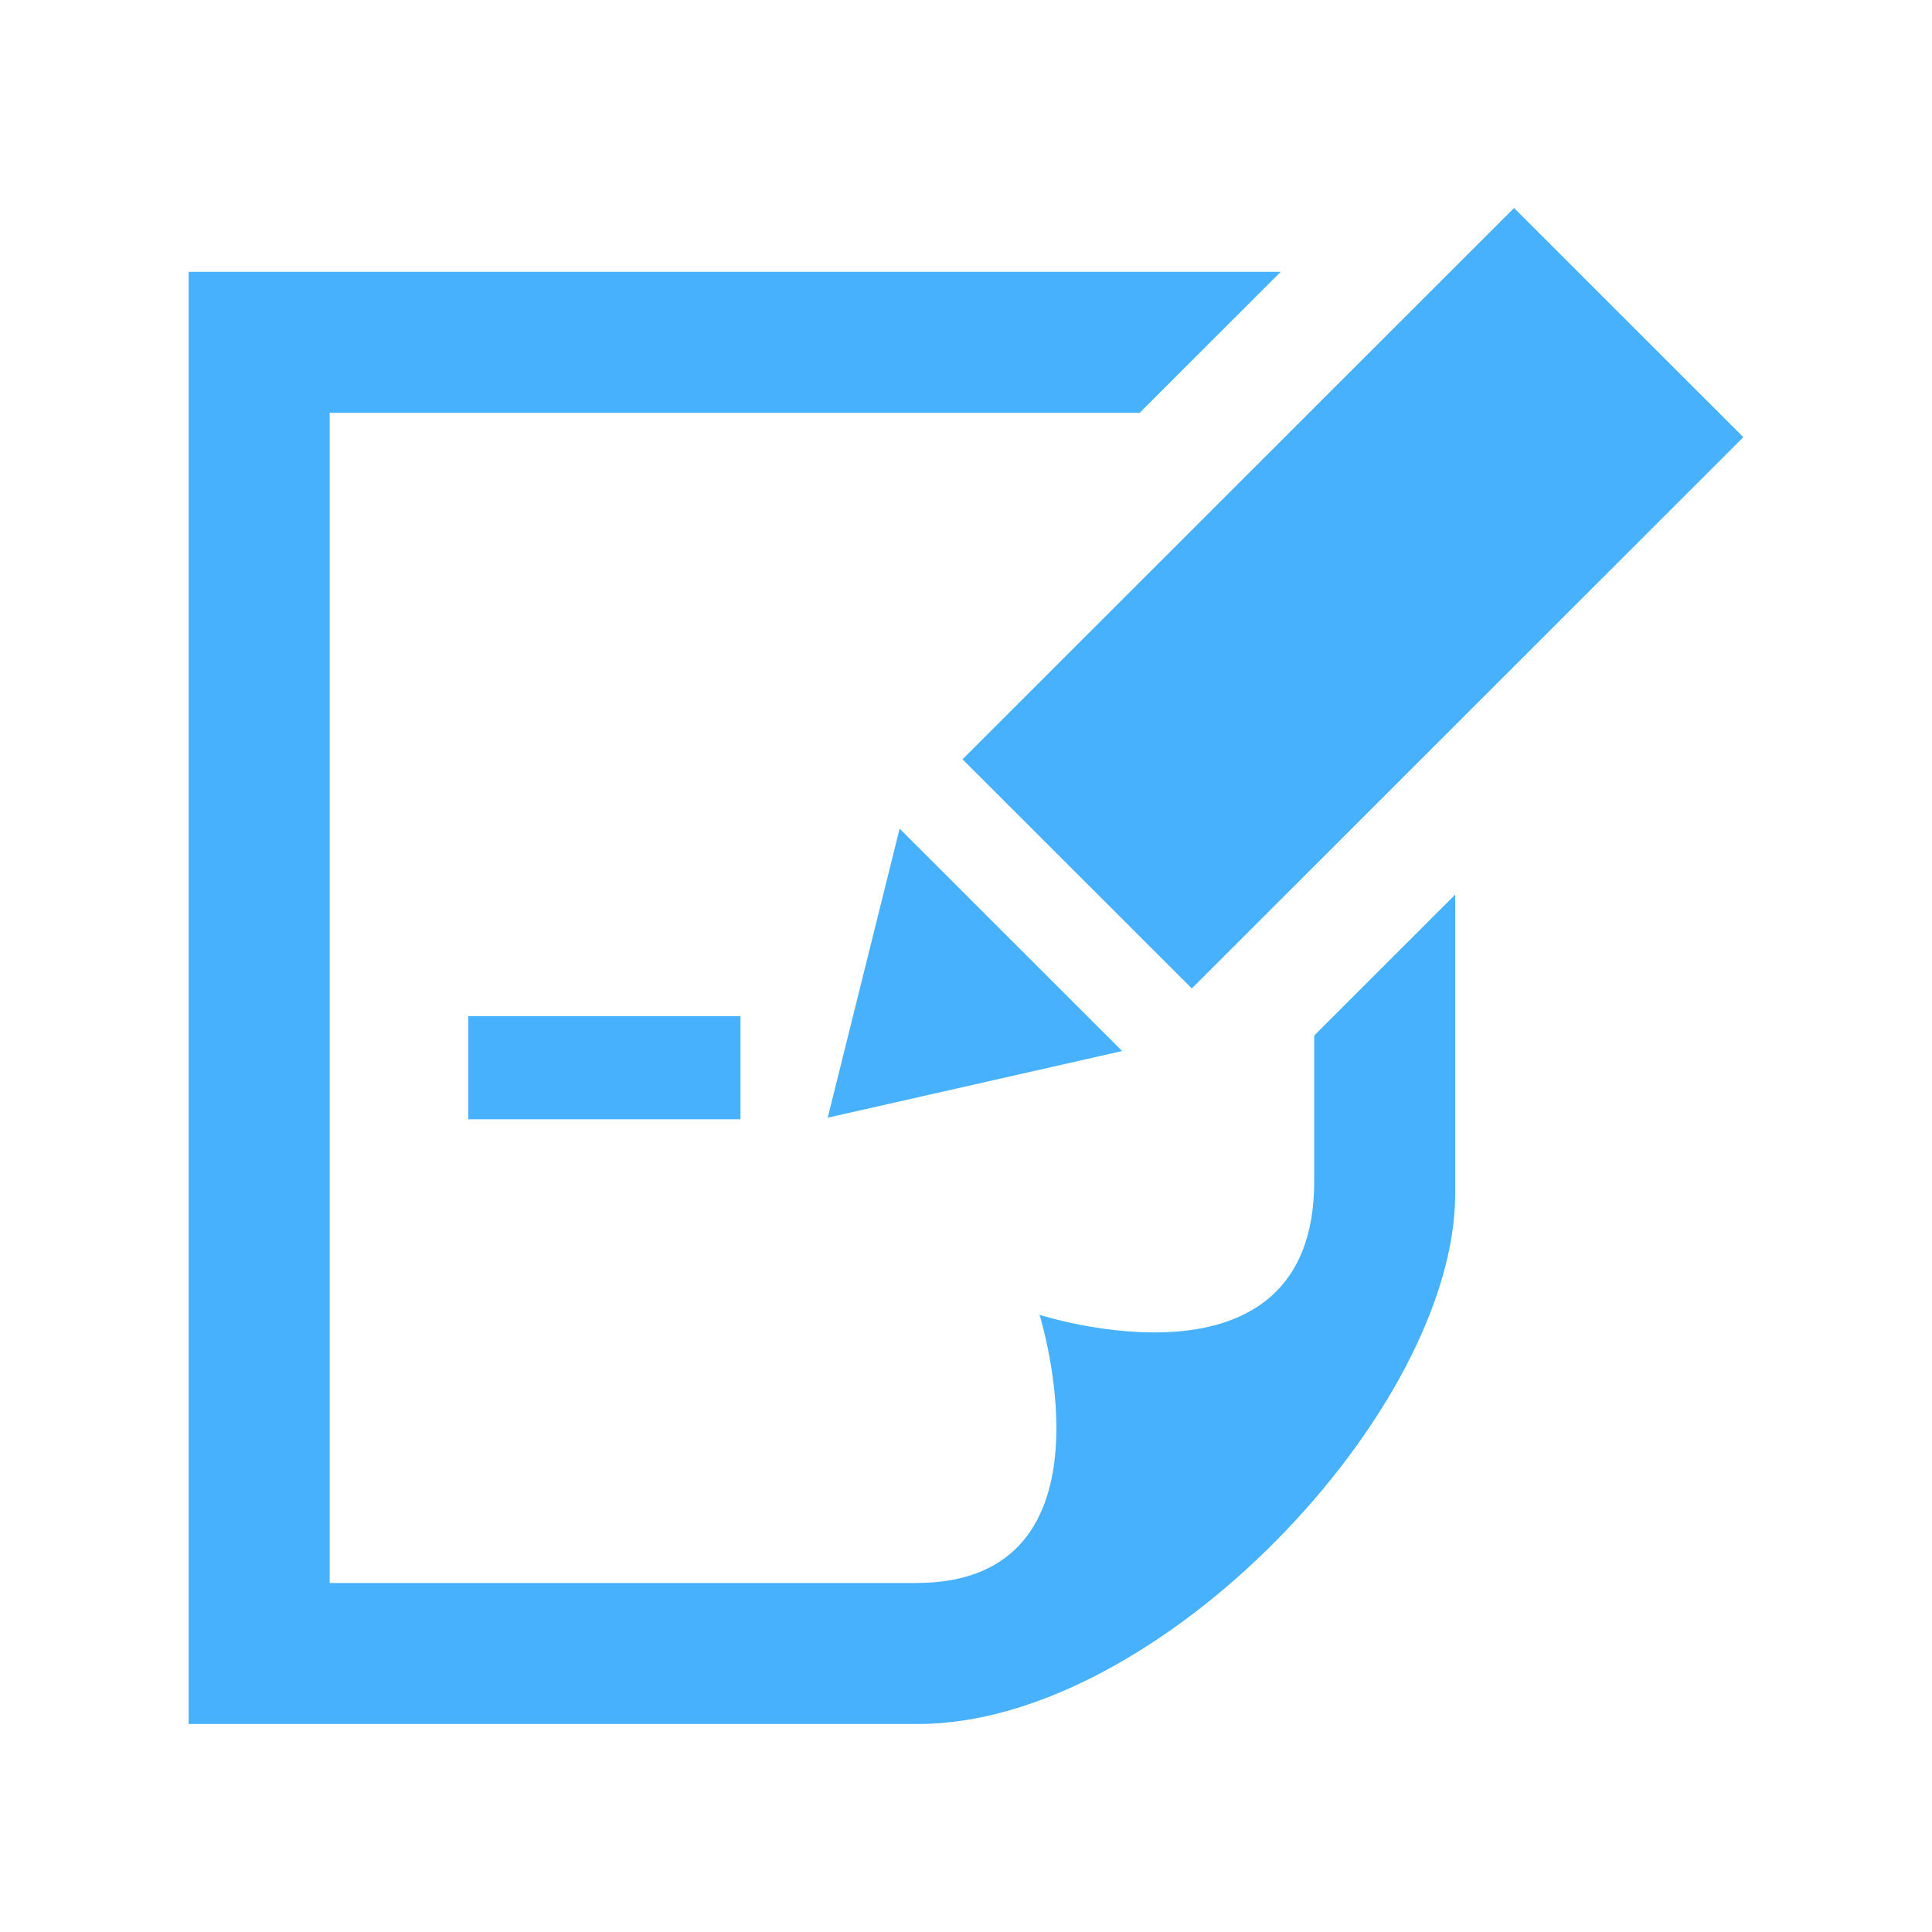
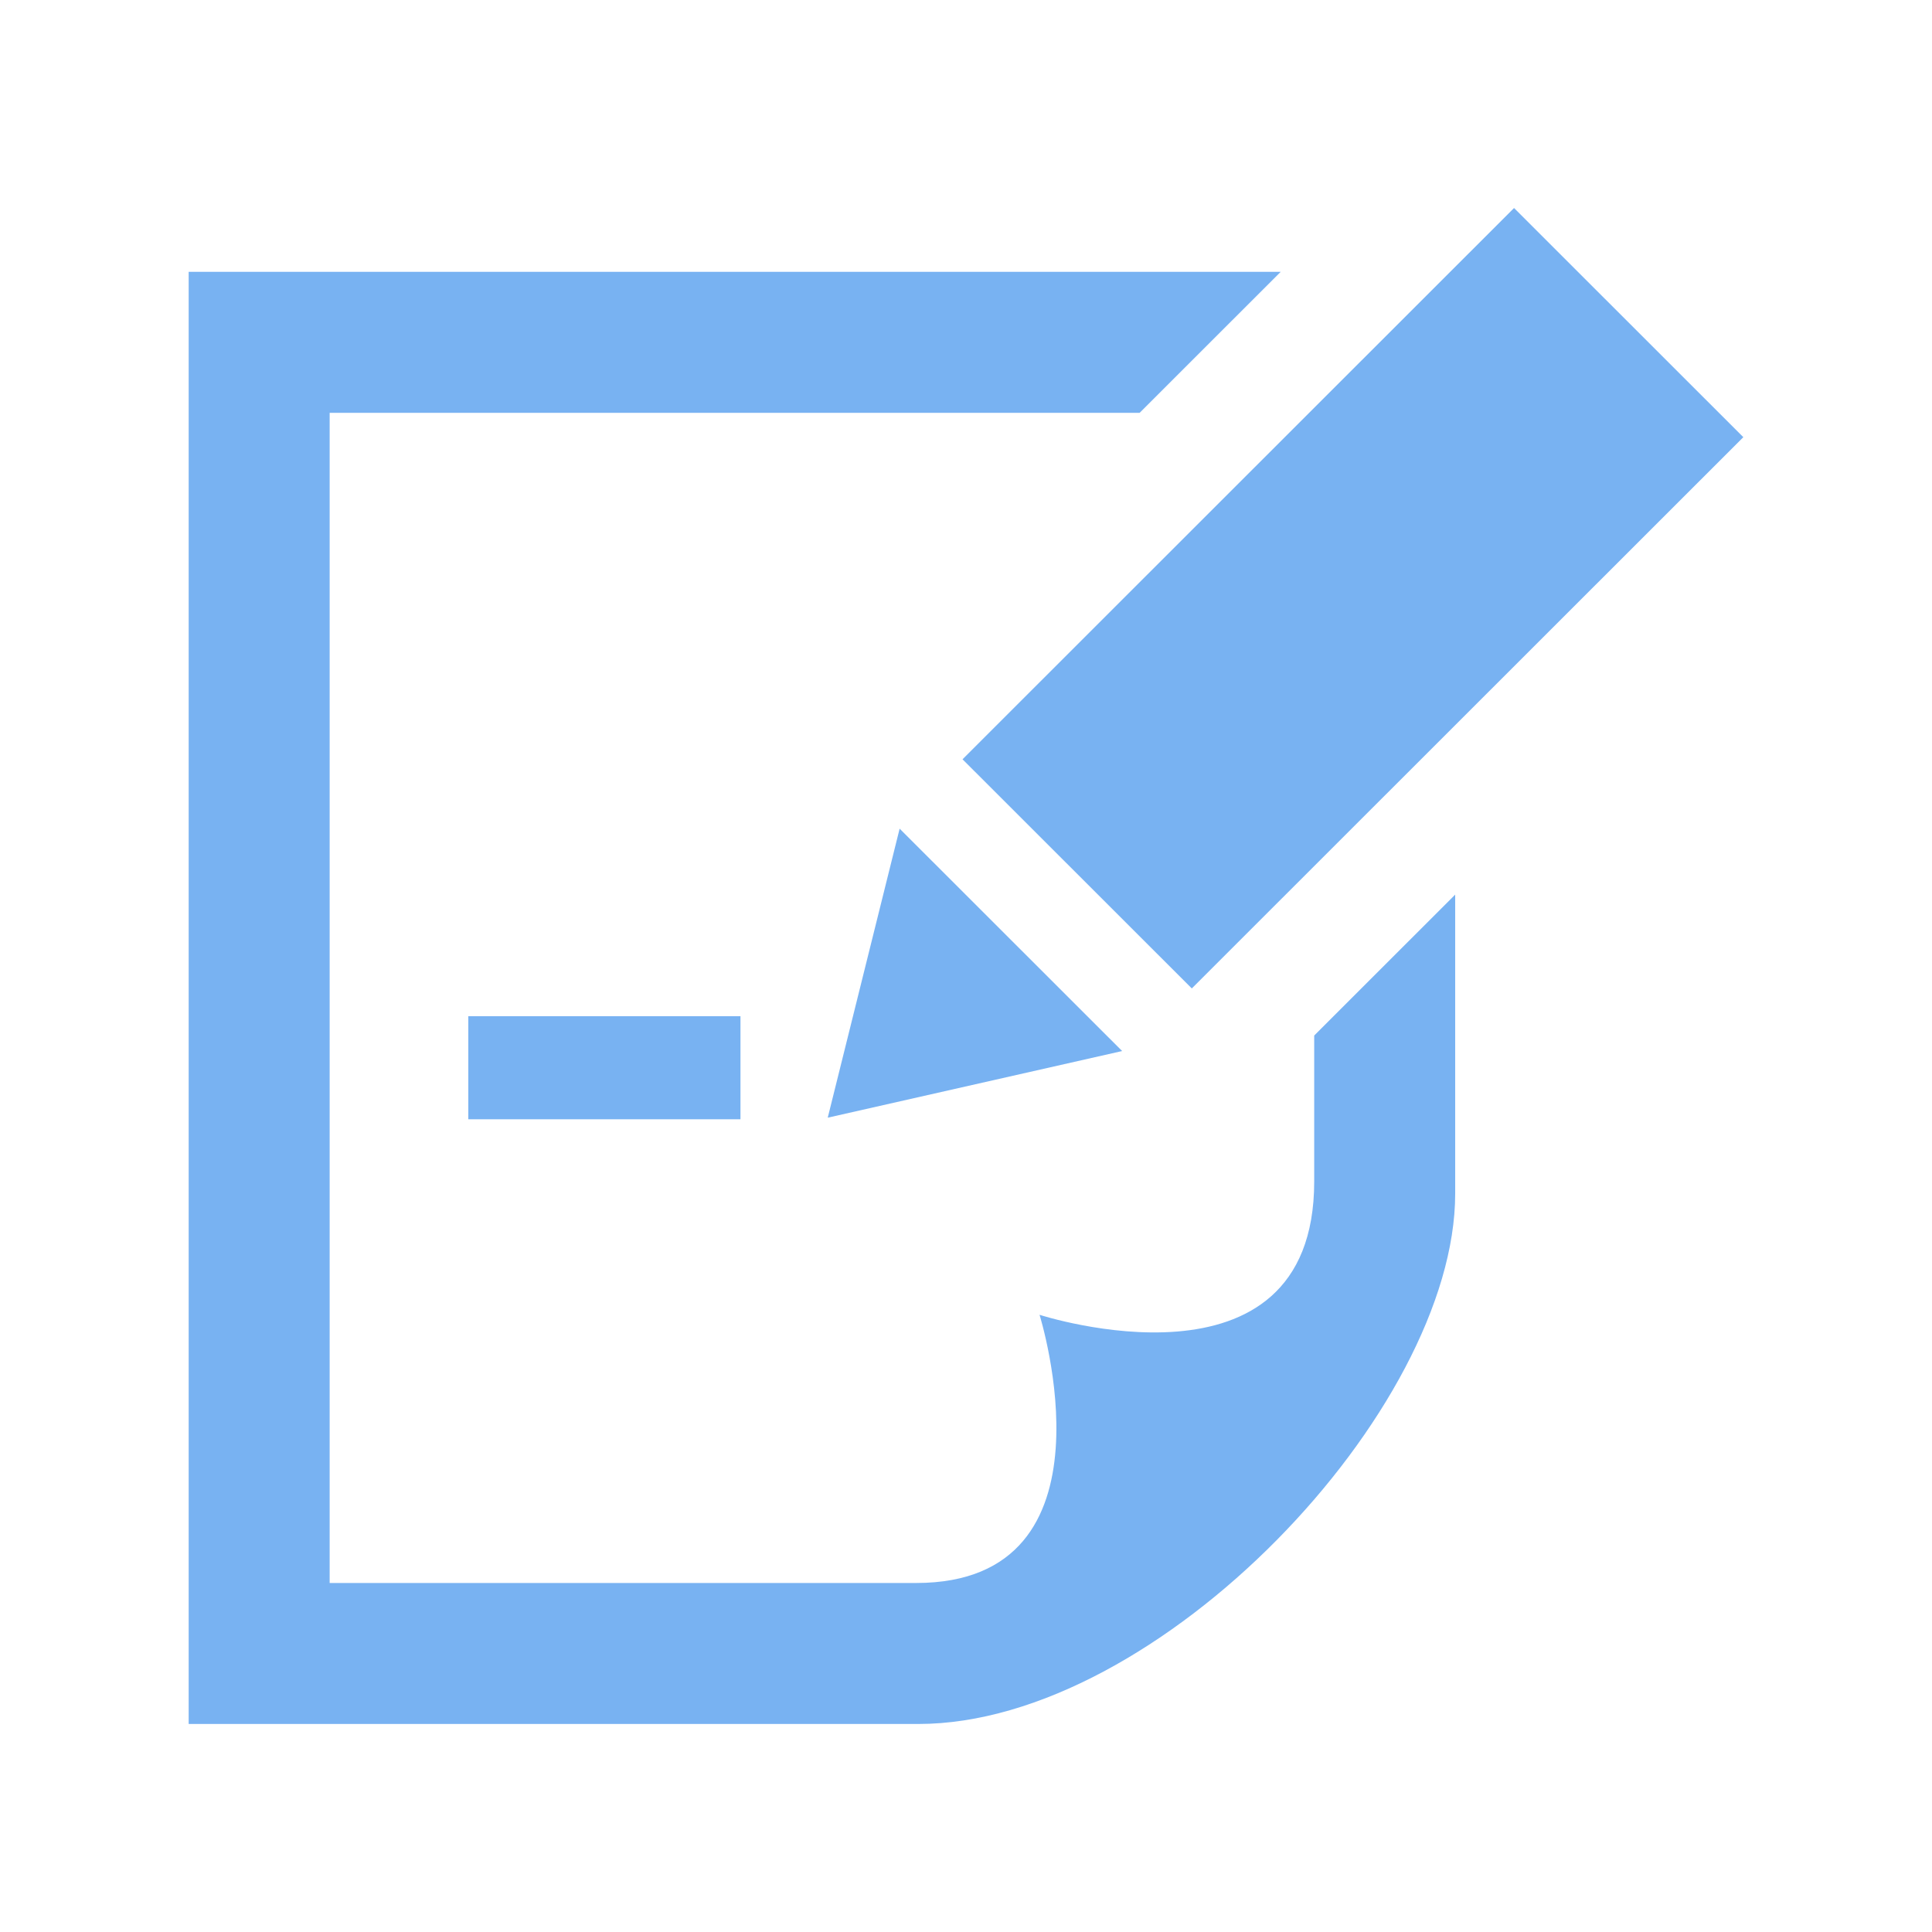
<svg xmlns="http://www.w3.org/2000/svg" version="1.1" x="0px" y="0px" width="24px" height="24px" viewBox="0 0 512 512" enable-background="new 0 0 512 512" xml:space="preserve">
  <path class="state1" id="note-19-icon" d="M196.231,296.612h-72.128v-27.31h72.128V296.612z M462,115.856L315.839,261.945l-60.76-60.726  L401.241,55.128L462,115.856z M348.278,274.426c0,17.83,0,31.954,0,38.671c0,58.959-72.79,35.338-72.79,35.338  s22.287,71.074-32.691,71.074c-29.948,0-44.896,0-155.434,0V109.4h214.654l37.381-37.362H50v384.834h193.366  c63.67,0,142.274-83.196,142.274-140.55v-79.241L348.278,274.426z M238.413,219.604l58.966,58.932l-78.021,17.661L238.413,219.604z" />
  <style type="text/css">
- 		.state1{fill:#47b1fd;}
+ 		.state1{fill:#78B2F2;}
	</style>
</svg>
